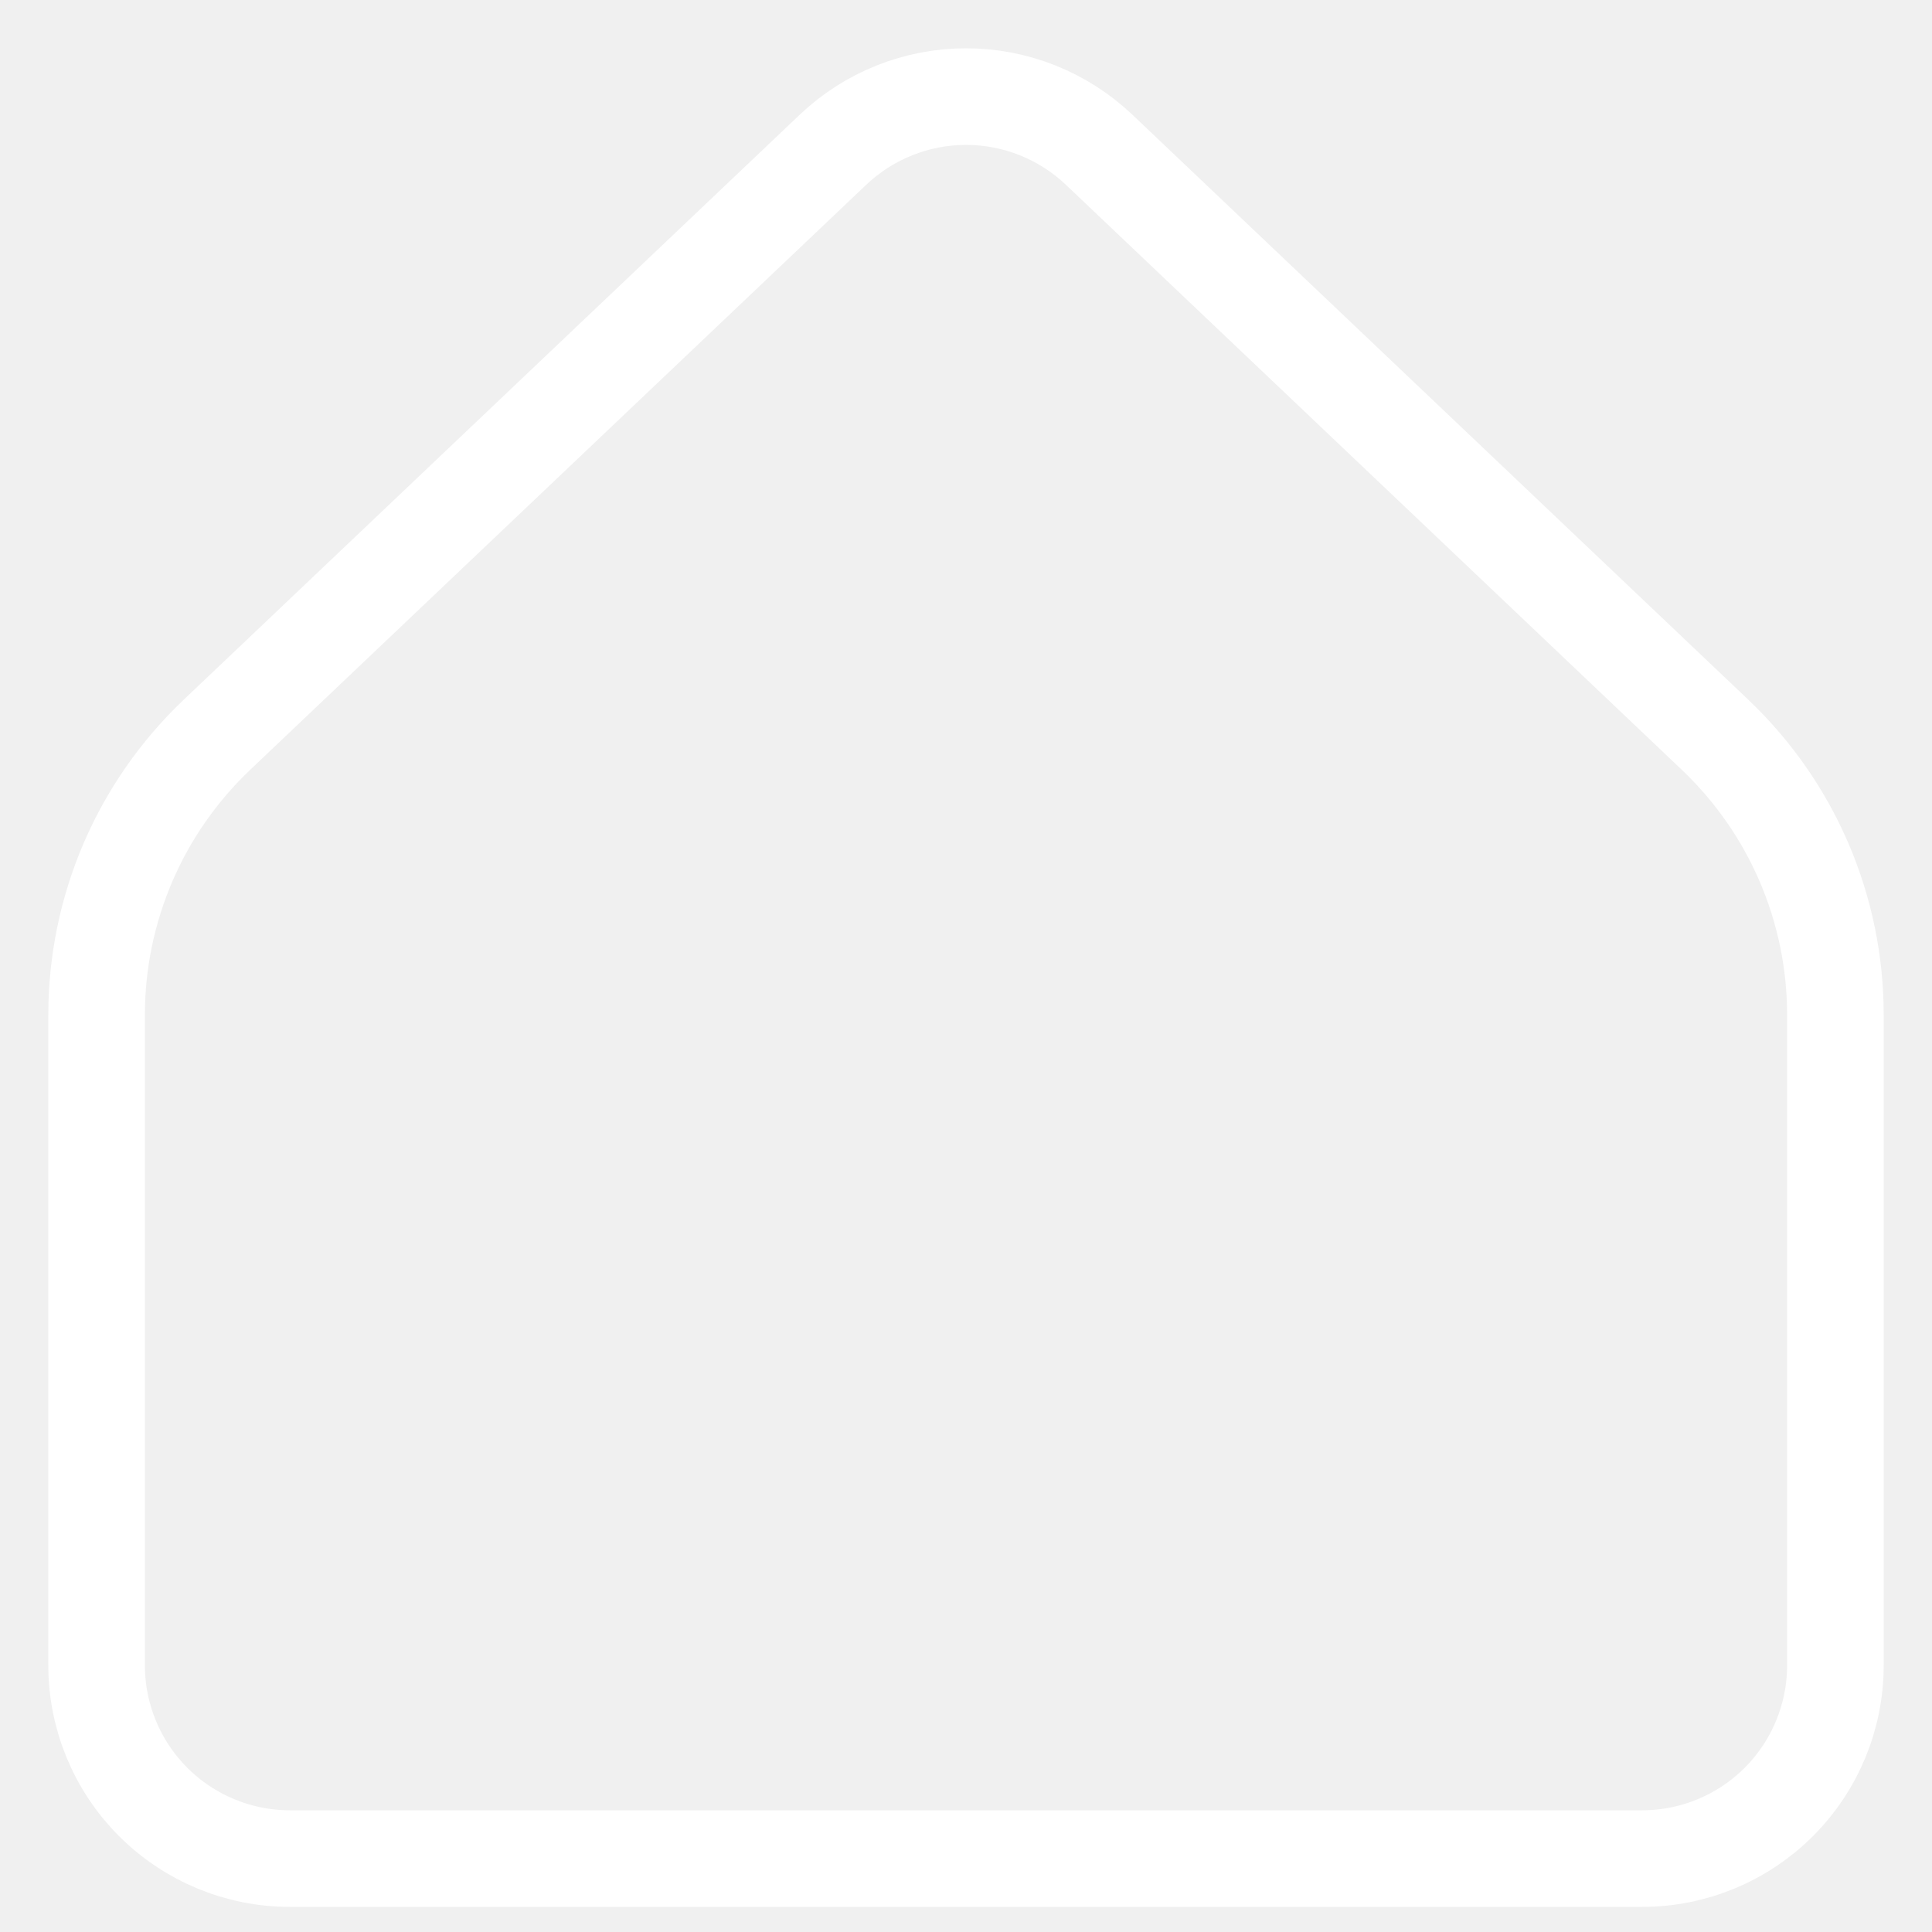
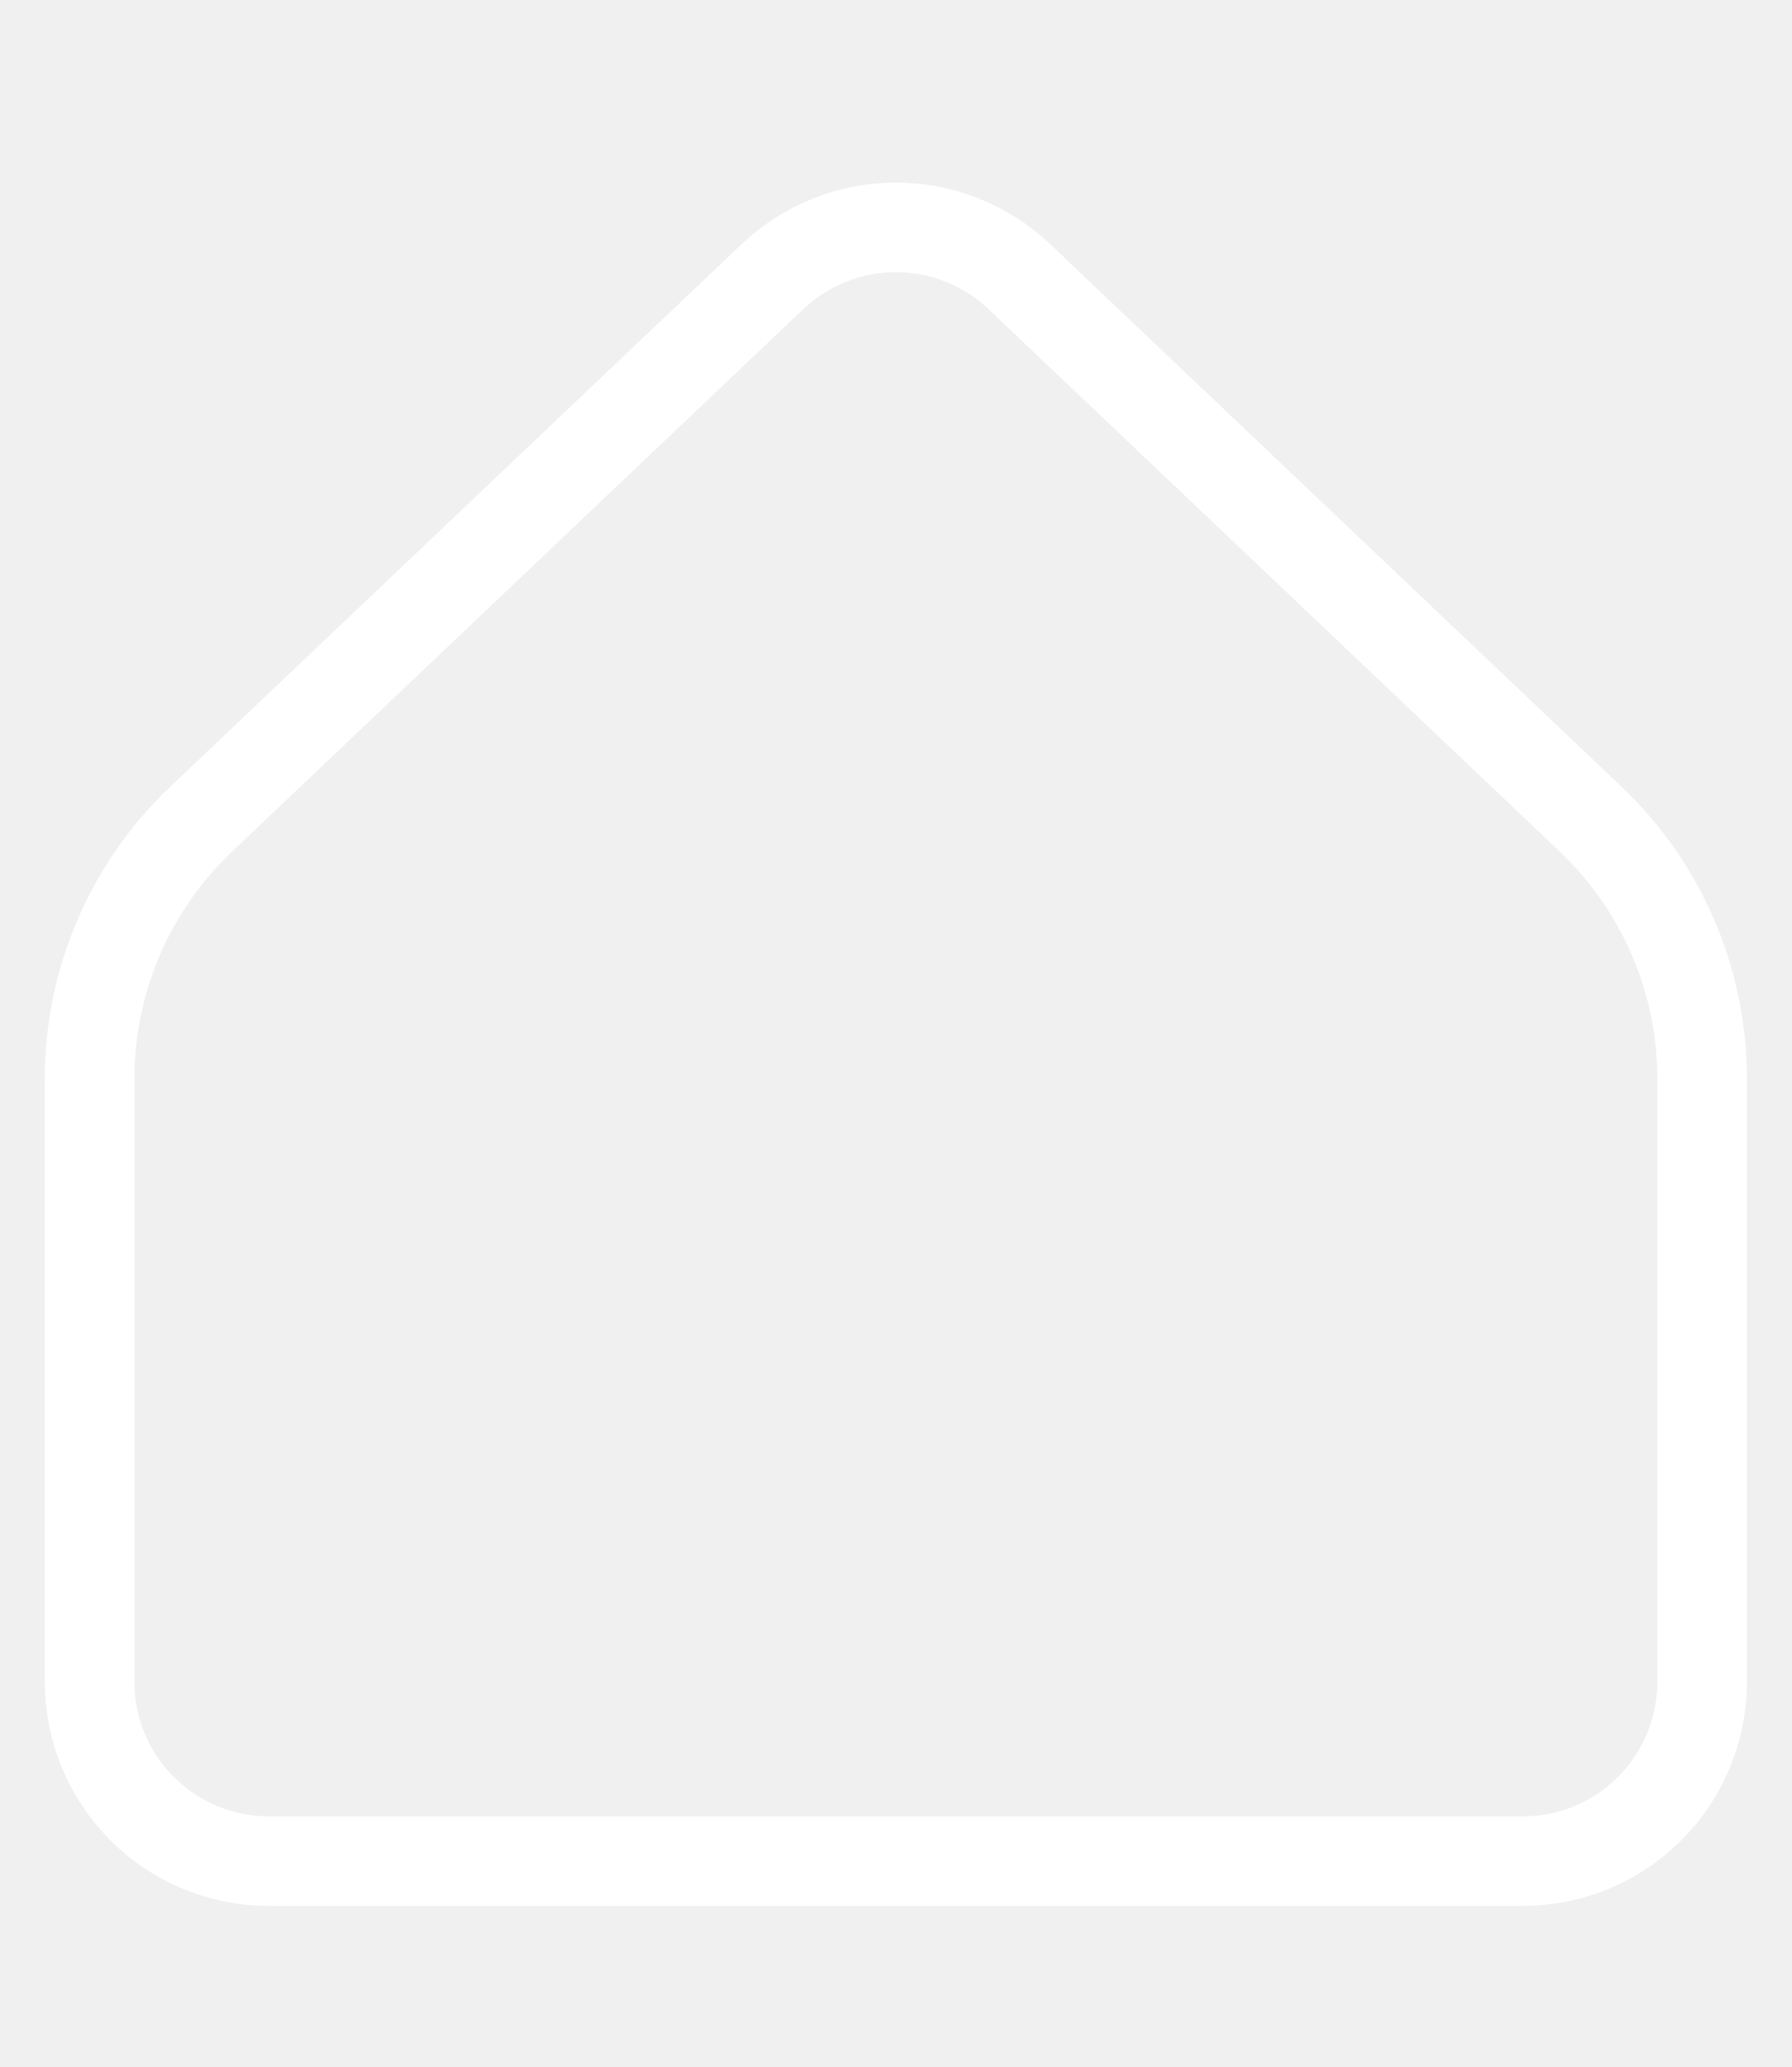
- <svg xmlns="http://www.w3.org/2000/svg" width="15" height="15" viewBox="0 0 20 20" fill="none">
+ <svg xmlns="http://www.w3.org/2000/svg" width="13" height="15" viewBox="0 0 20 20" fill="none">
  <g clip-path="url(#clip0_205_448)">
    <path d="M19 17.24V10.507C19 9.964 18.89 9.428 18.676 8.929C18.462 8.43 18.148 7.981 17.755 7.607L11.378 1.55C11.006 1.197 10.513 1 10.001 1C9.488 1 8.995 1.197 8.623 1.55L2.245 7.607C1.852 7.981 1.538 8.43 1.324 8.929C1.11 9.428 1 9.964 1 10.507V17.24C1 17.77 1.211 18.279 1.586 18.654C1.961 19.029 2.47 19.24 3 19.24H17C17.53 19.24 18.039 19.029 18.414 18.654C18.789 18.279 19 17.77 19 17.24Z" stroke="white" stroke-linecap="round" stroke-linejoin="round" />
  </g>
  <defs>
    <clipPath id="clip0_205_448">
      <rect width="20" height="20" fill="white" />
    </clipPath>
  </defs>
</svg>
